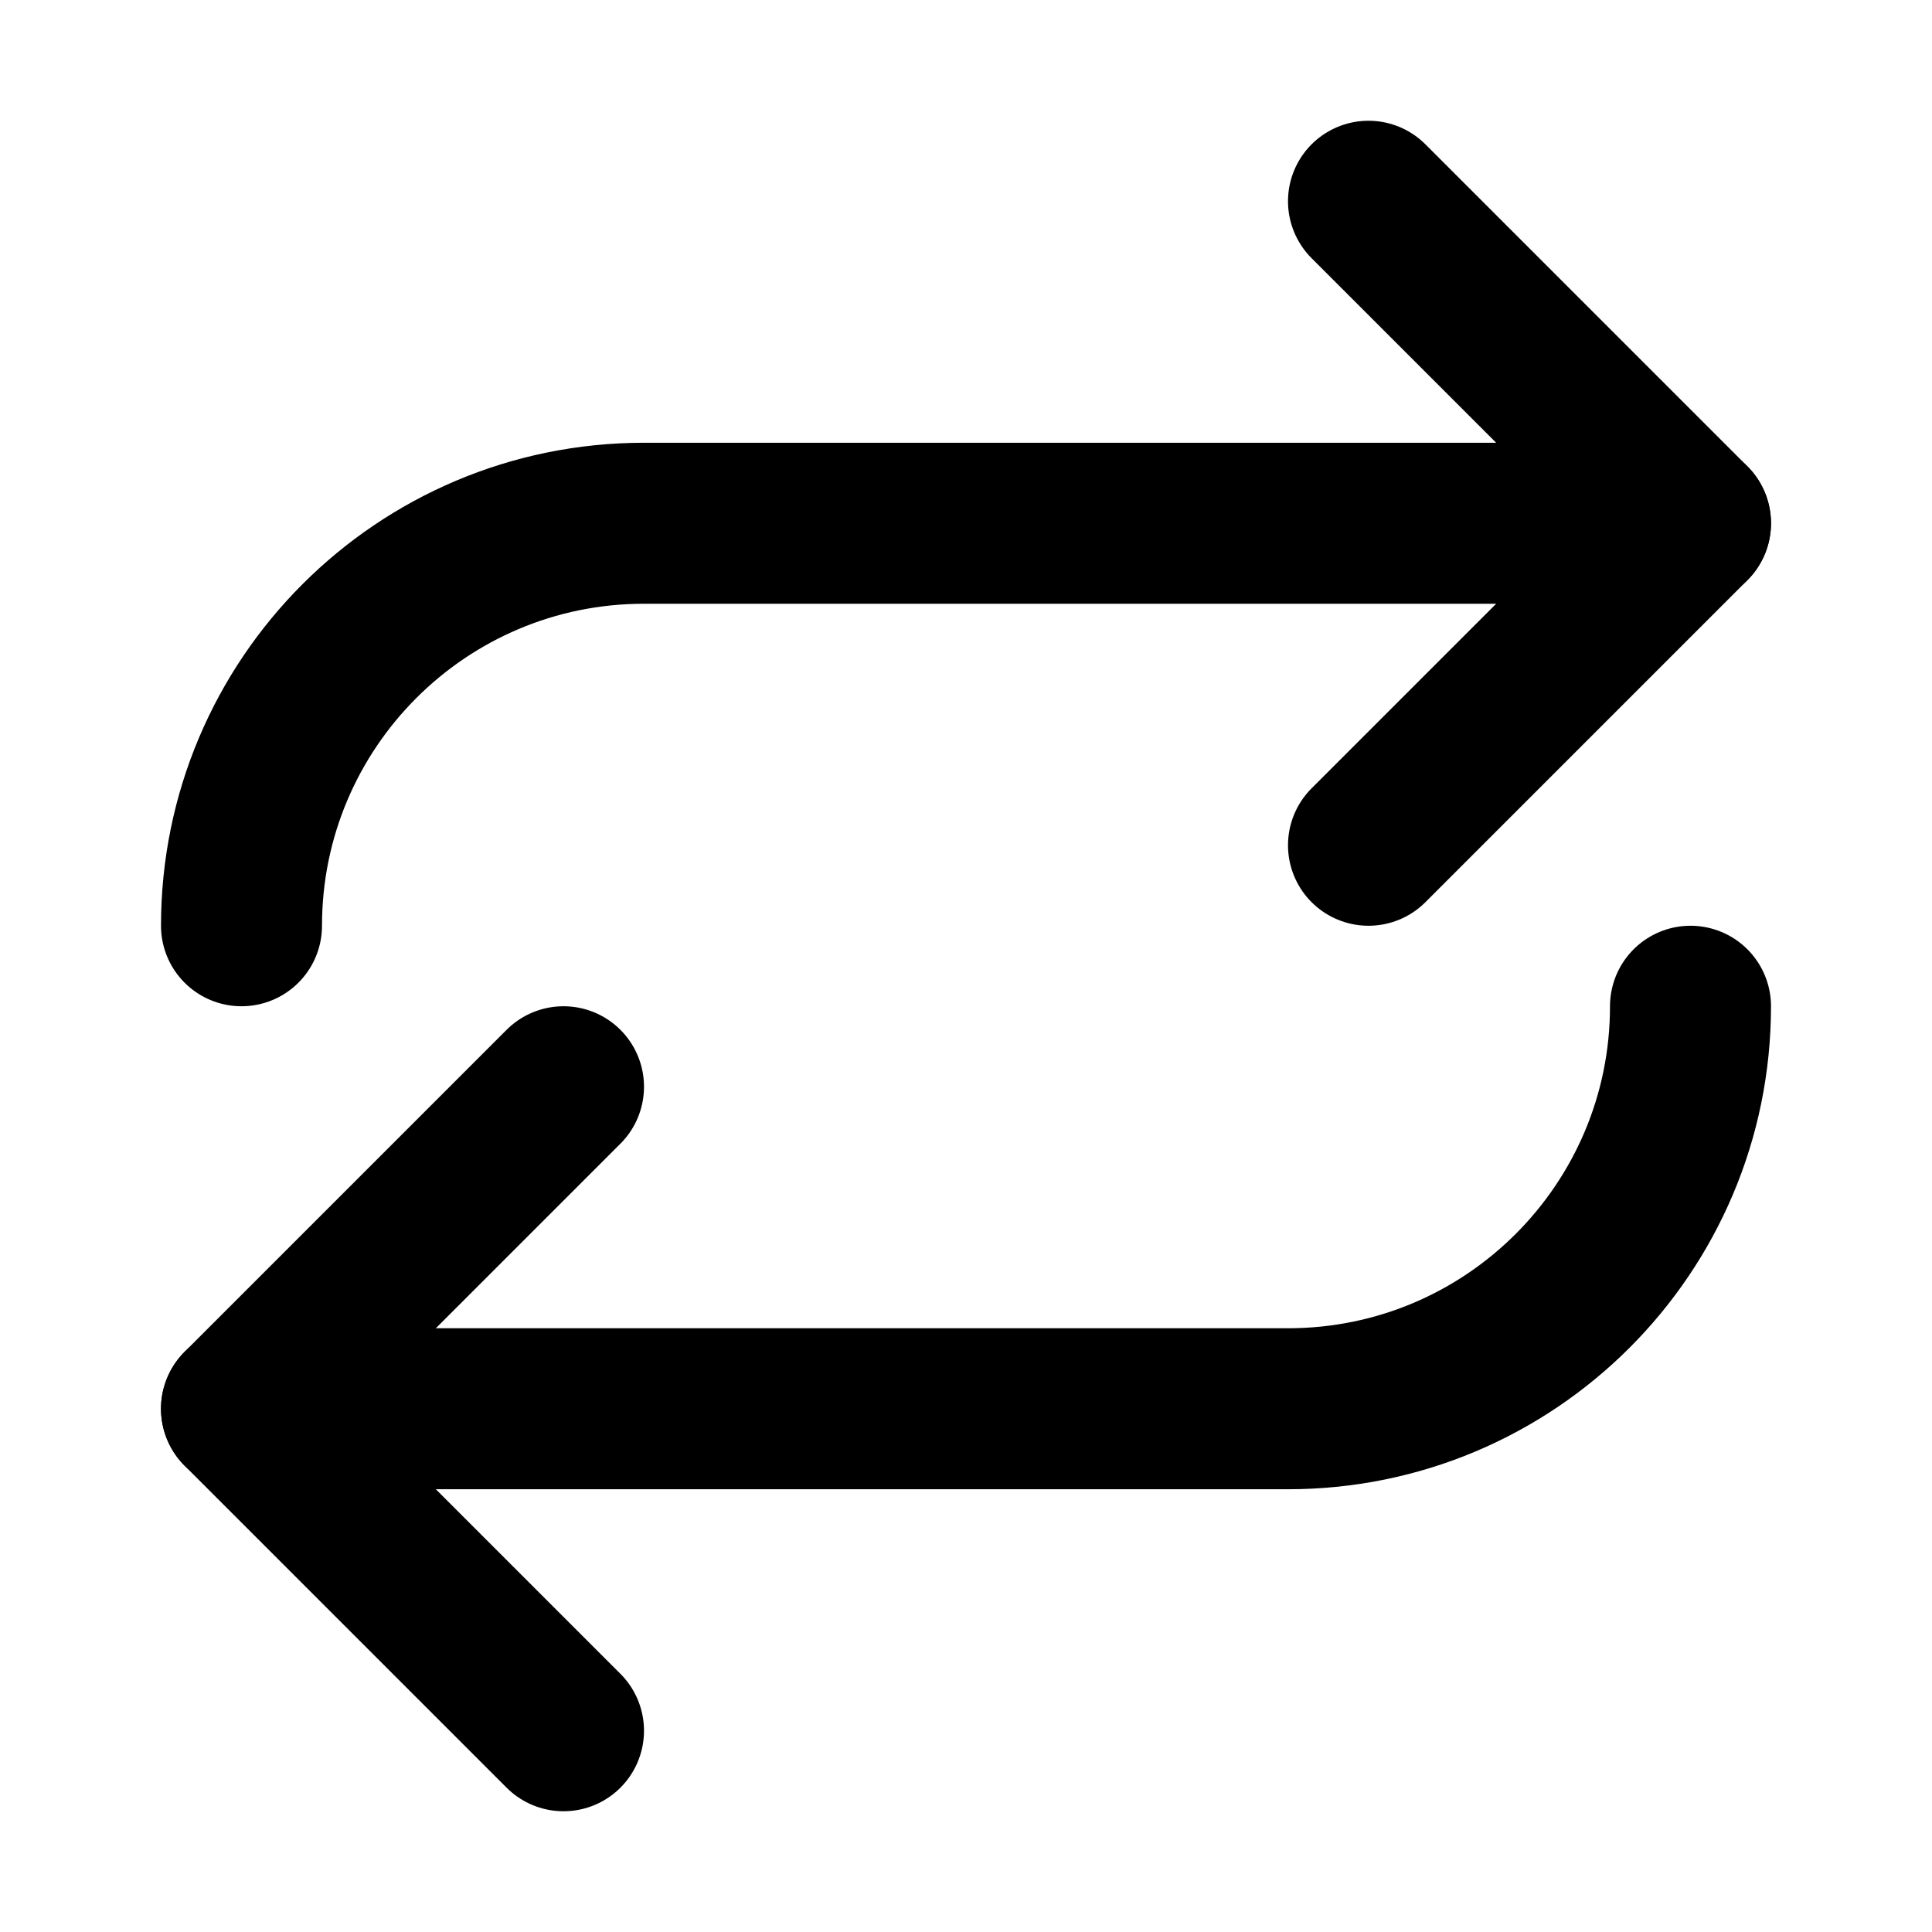
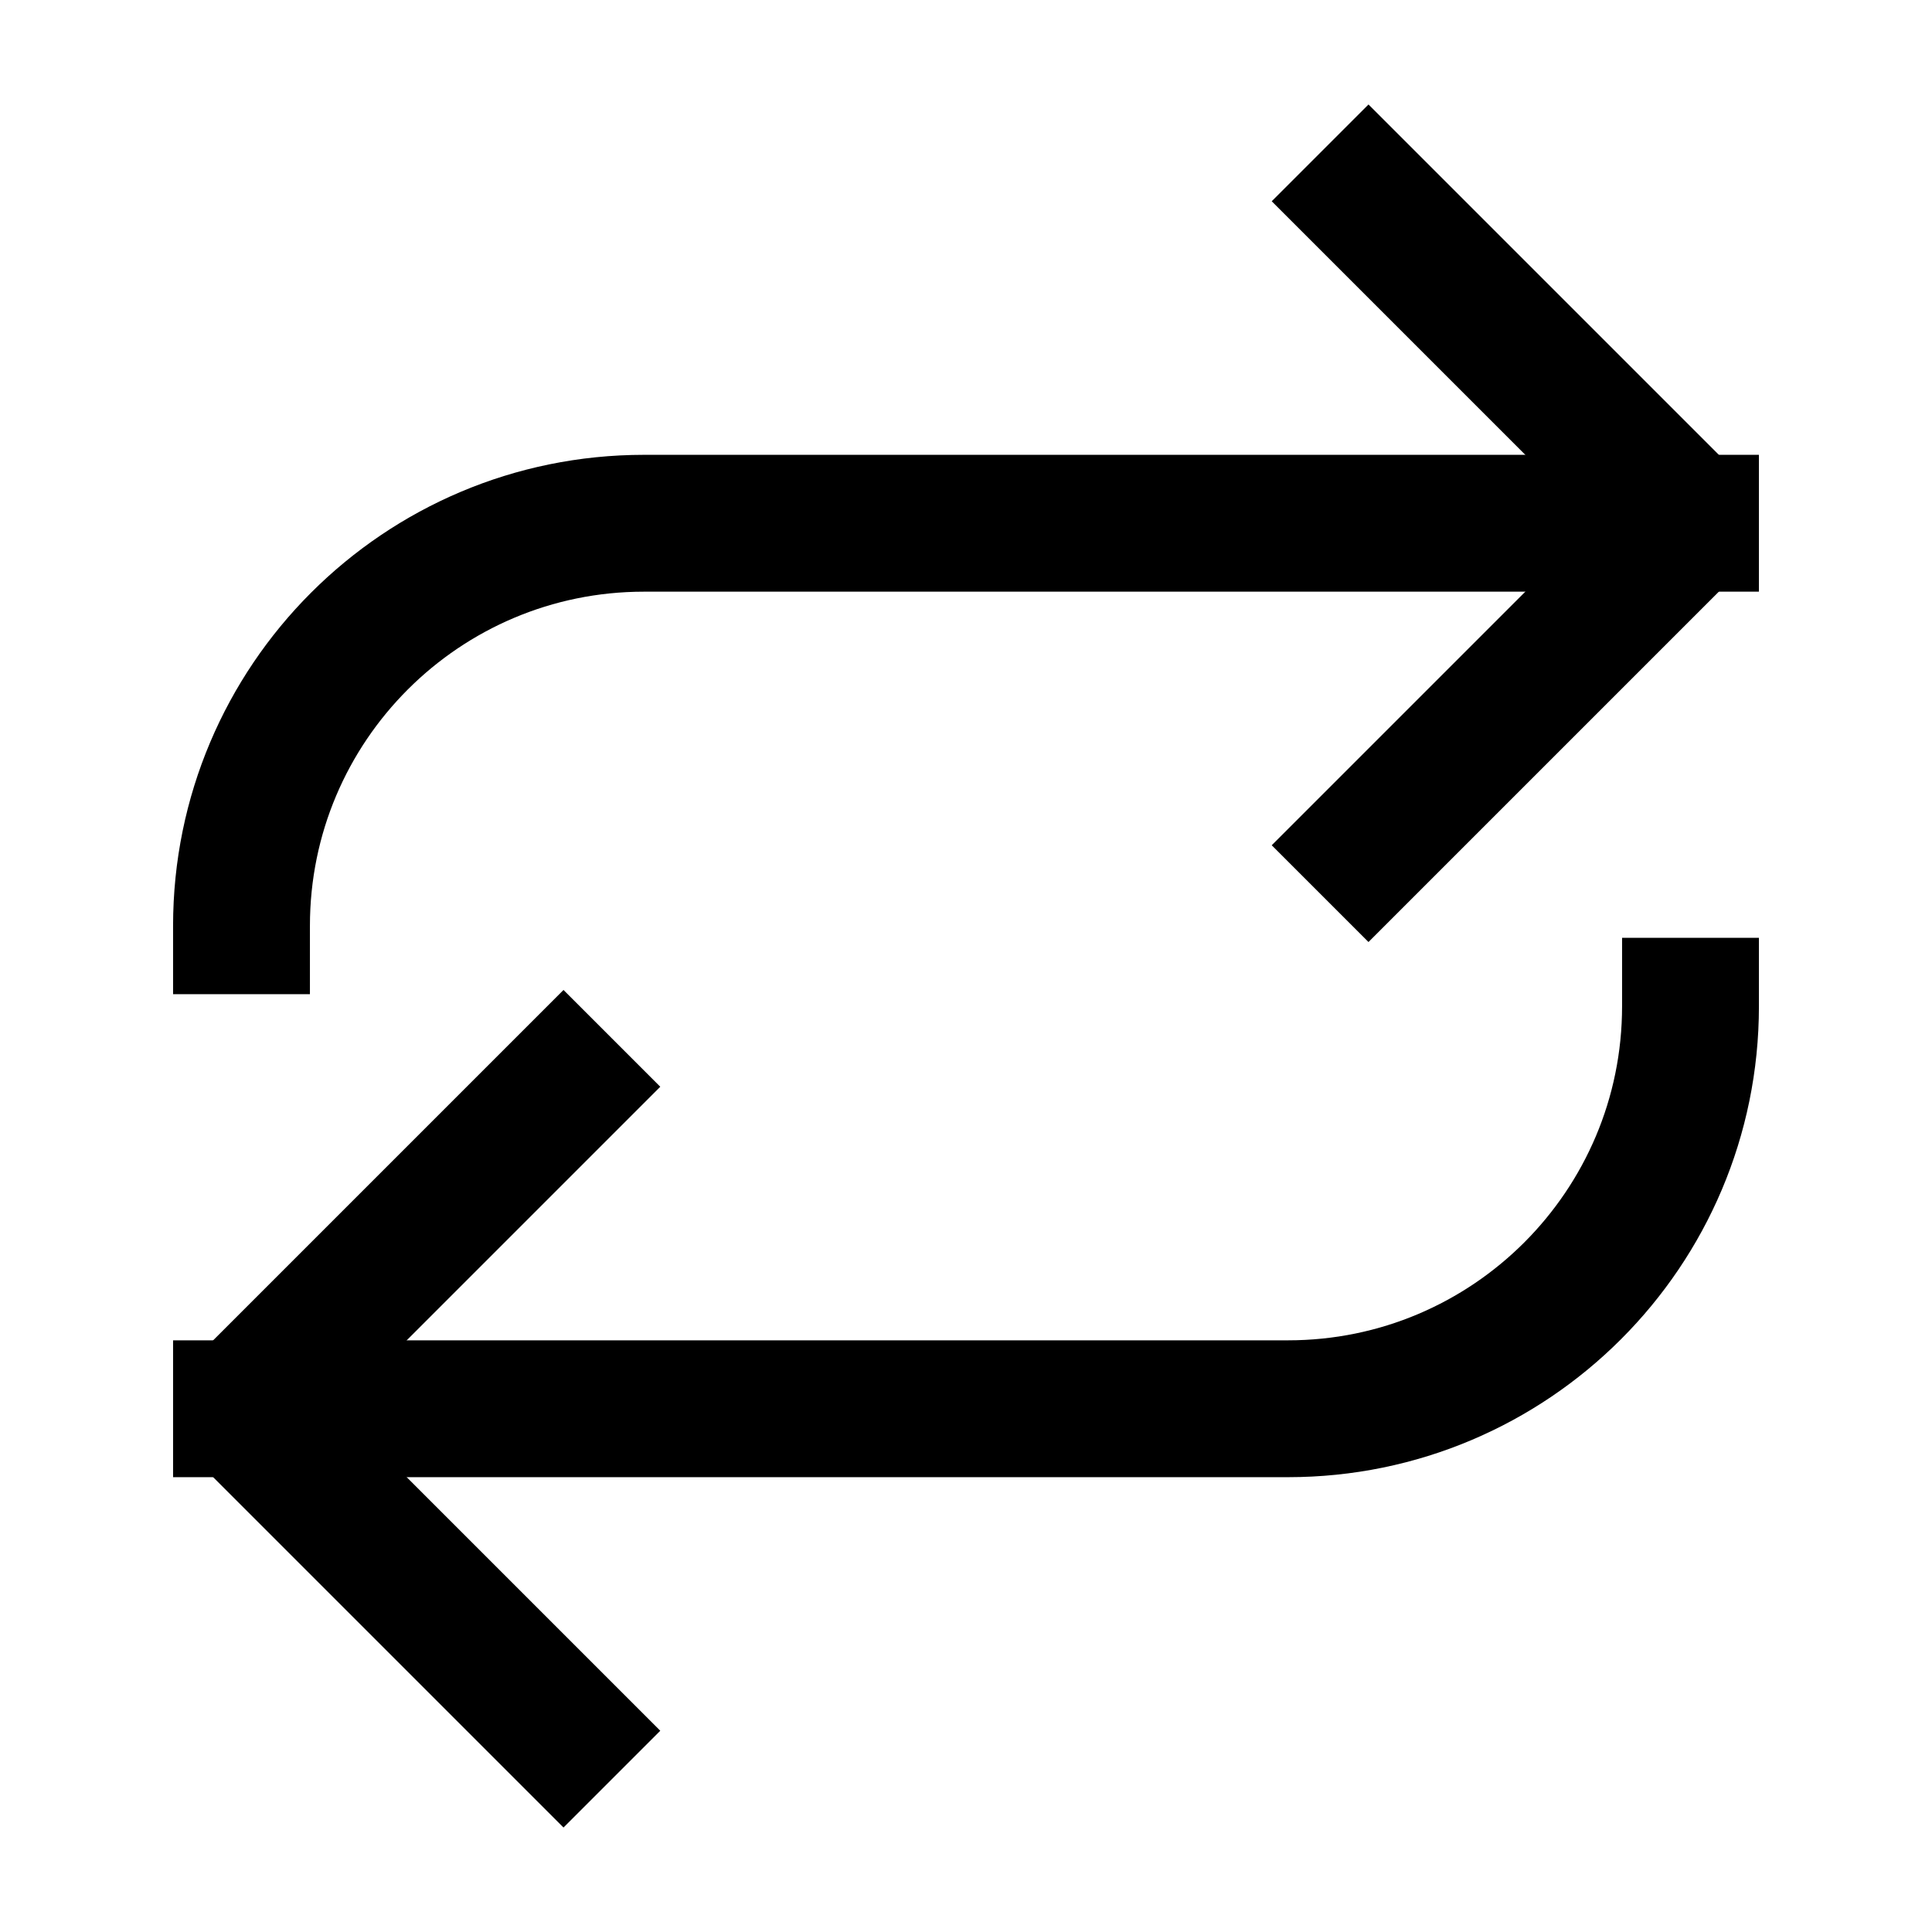
- <svg xmlns="http://www.w3.org/2000/svg" viewBox="0 0 24 24" fill="none" stroke="currentColor" stroke-width="2" stroke-linecap="round" stroke-linejoin="round">
+ <svg xmlns="http://www.w3.org/2000/svg" viewBox="0 0 24 24" fill="none" stroke="currentColor" stroke-width="1.7" stroke-linecap="square" stroke-linejoin="bevel">
  <path d="m17 2.5 4 4-4 4" />
  <path d="M21 6.5H8a5 5 0 0 0-5 5" />
  <path d="m7 21.5-4-4 4-4" />
  <path d="M3 17.5h13a5 5 0 0 0 5-5" />
</svg>
